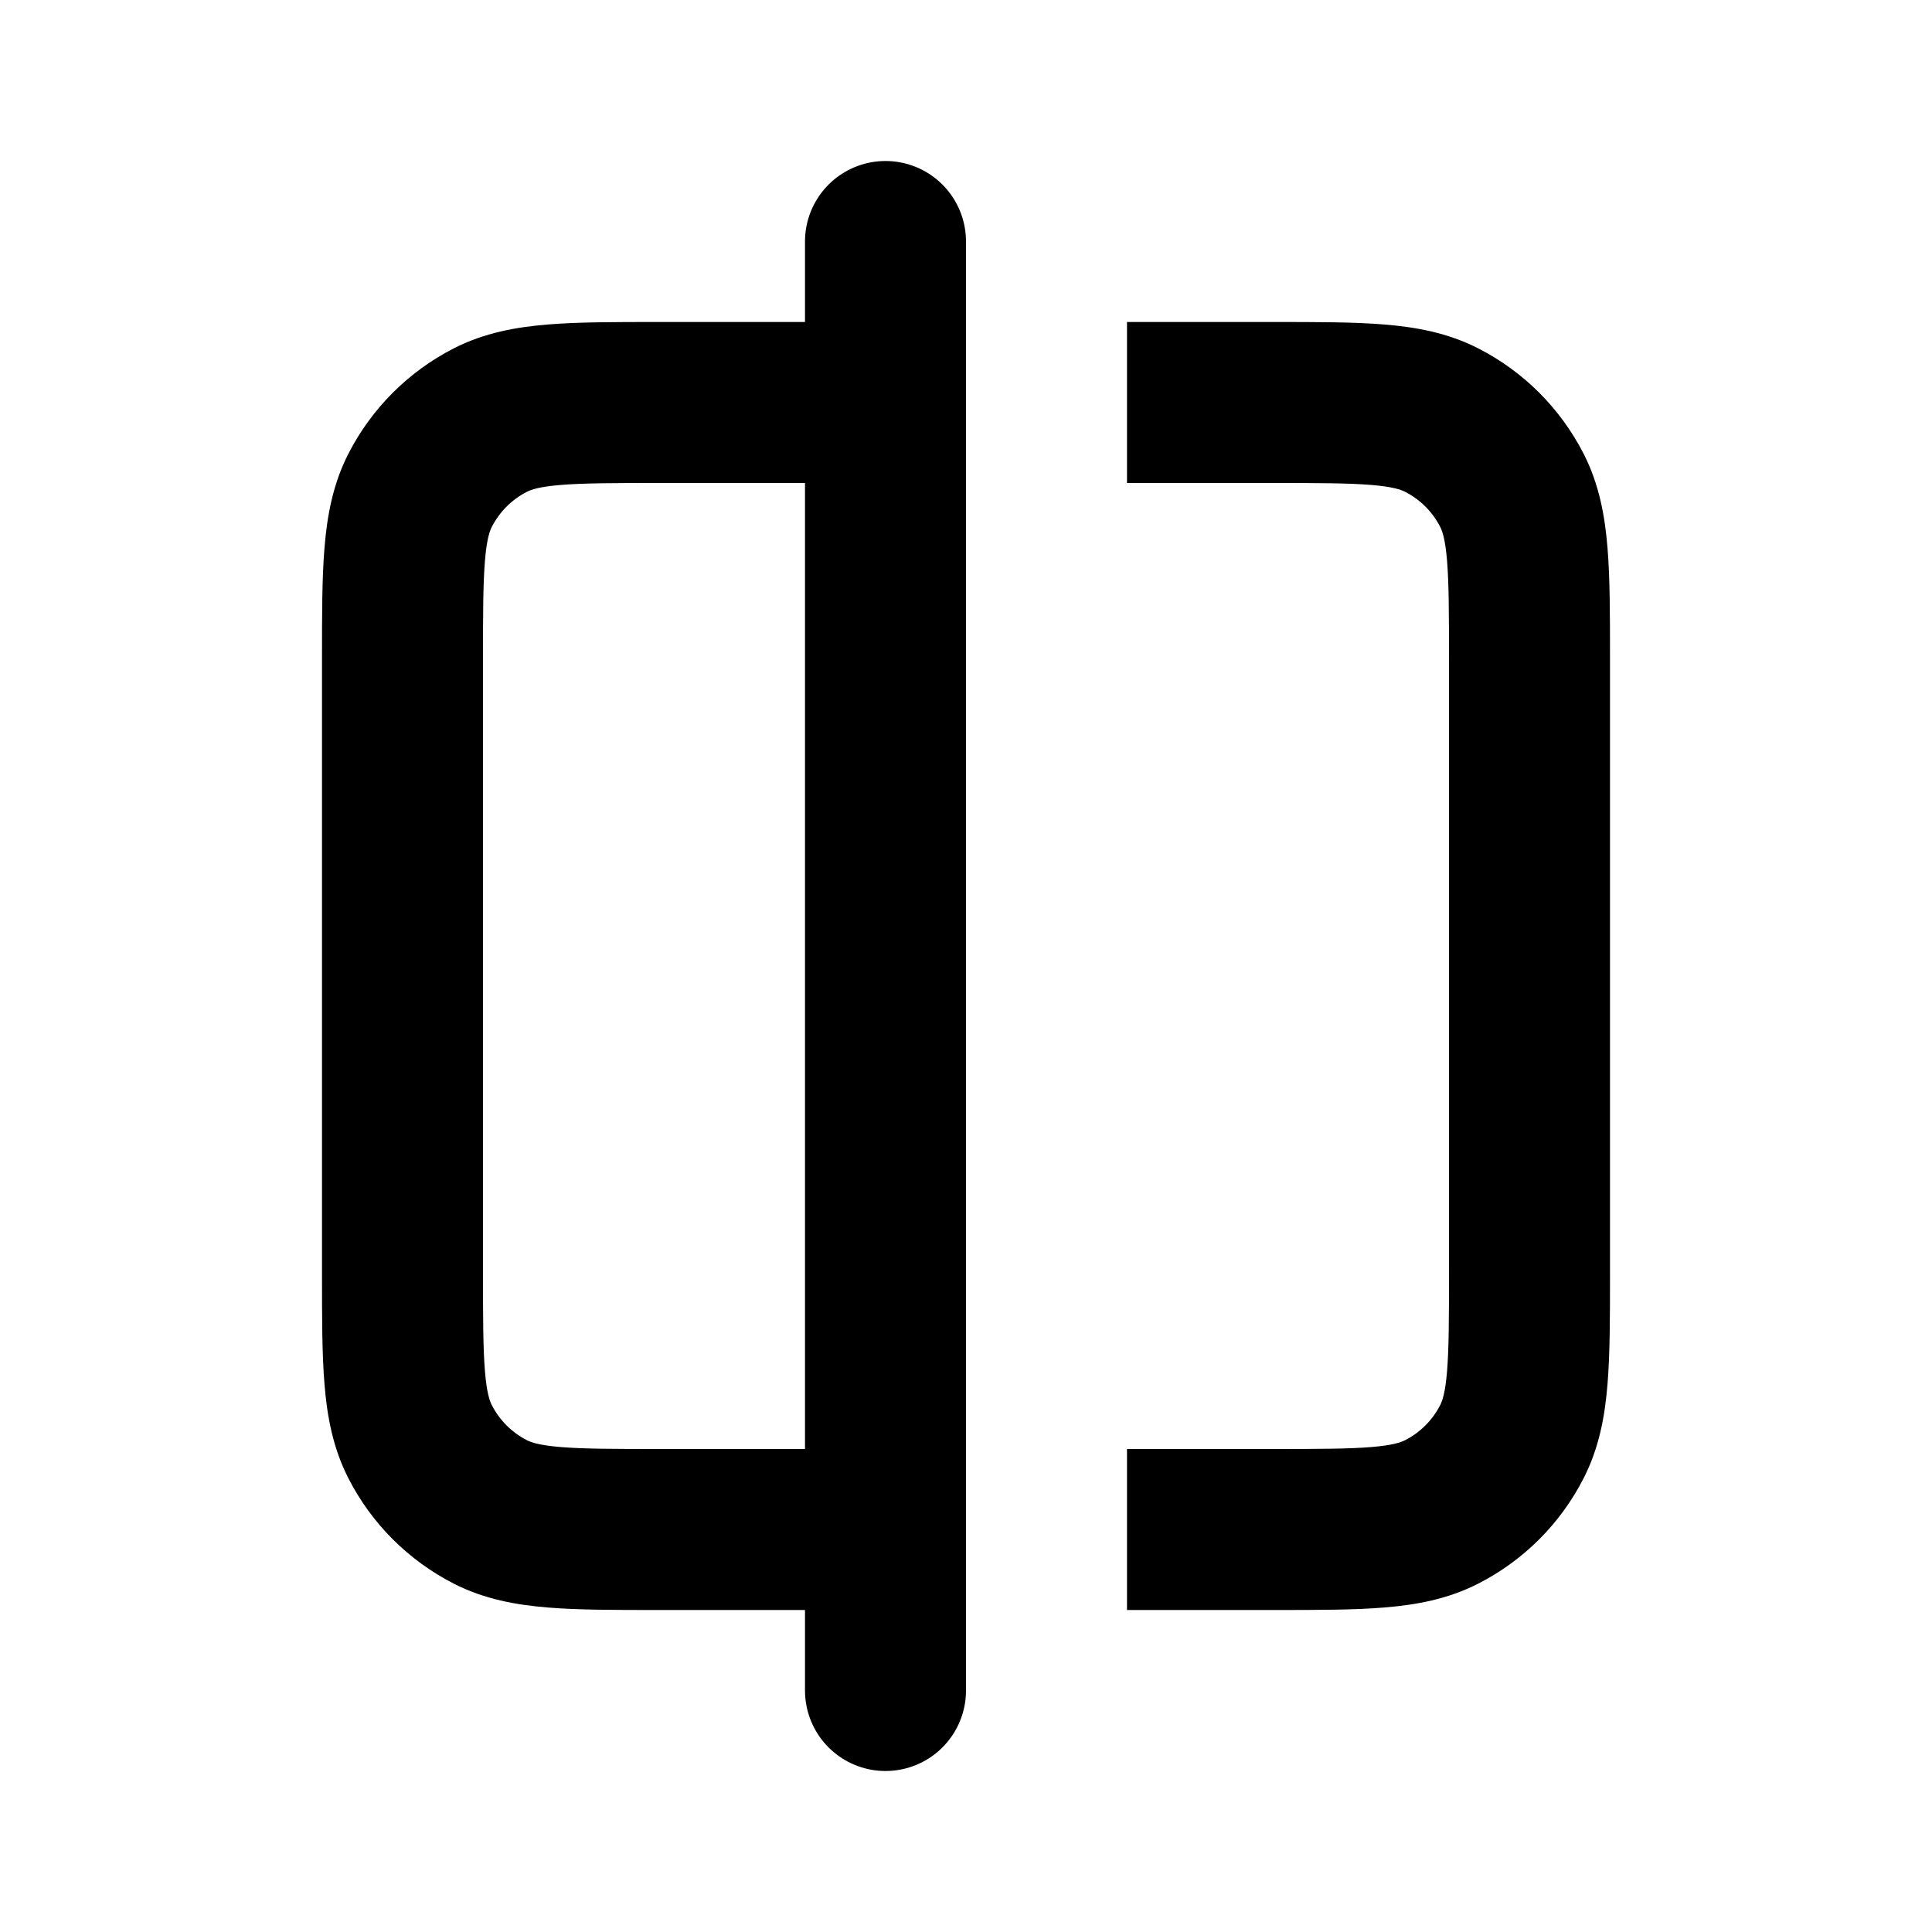
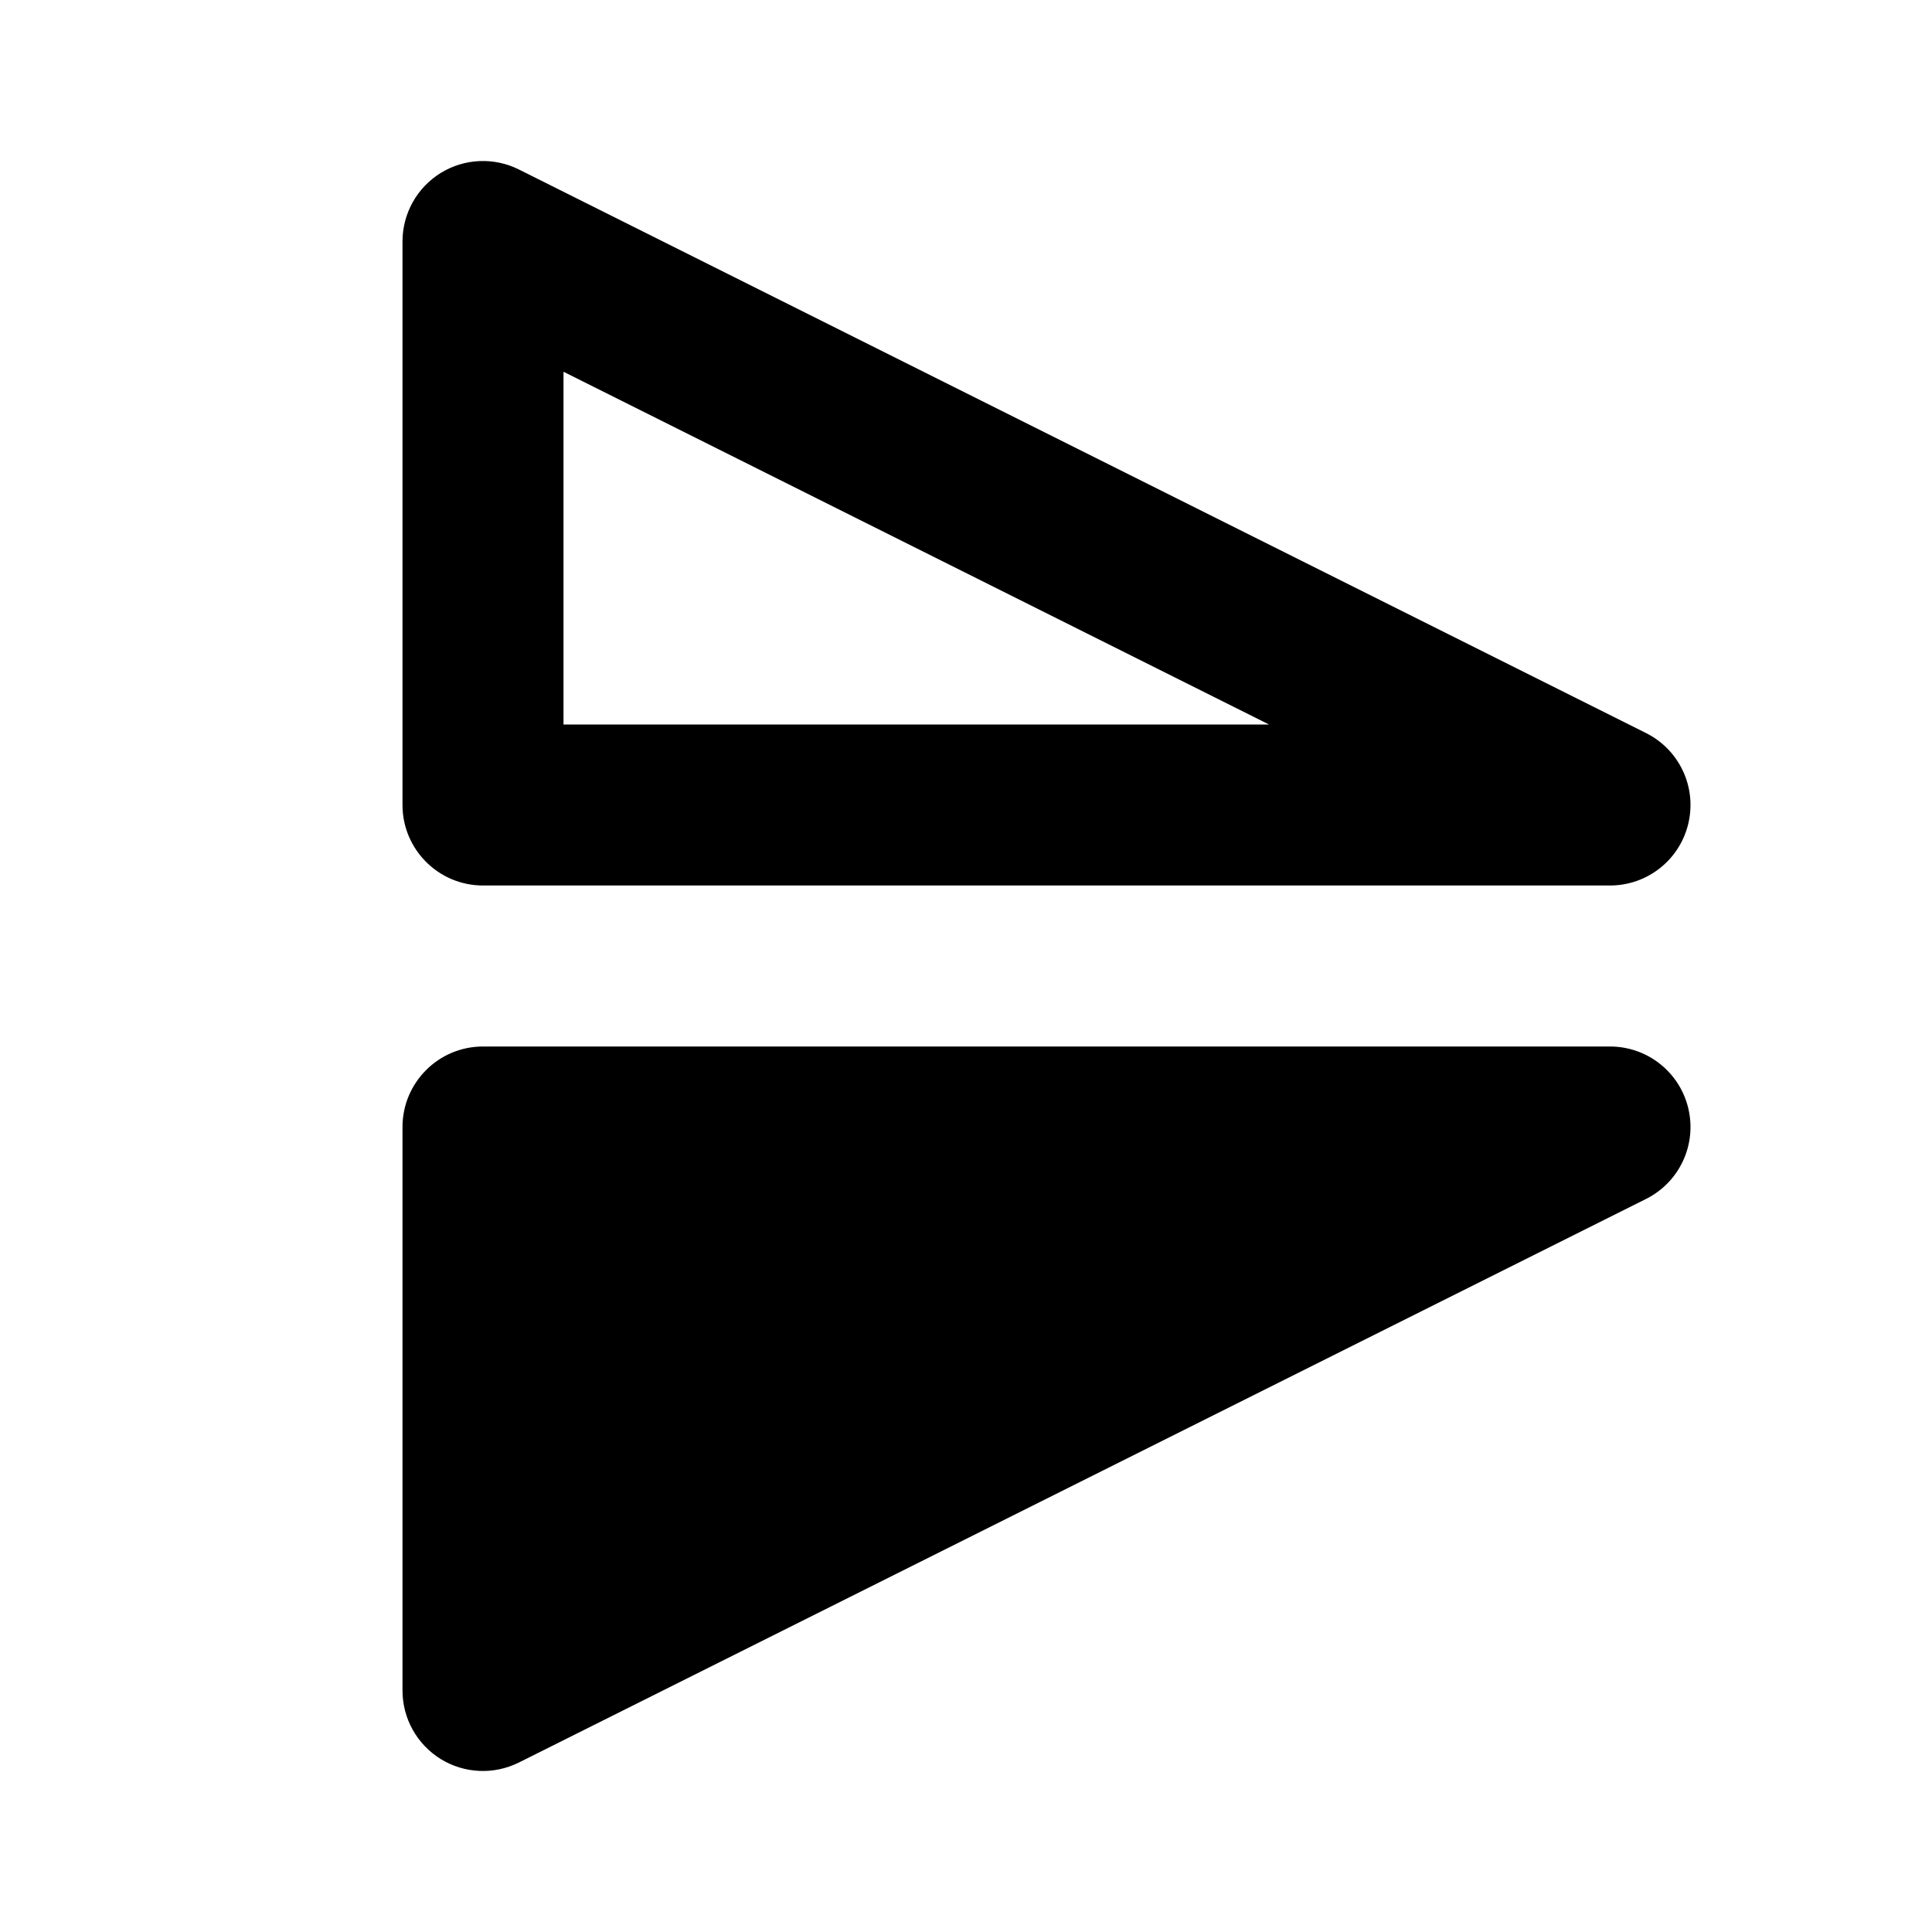
<svg xmlns="http://www.w3.org/2000/svg" width="800px" height="800px" viewBox="0 0 24 24" fill="none">
-   <path d="M11 3L11 21" stroke="#000000" stroke-width="2" stroke-linecap="round" stroke-linejoin="round" />
-   <path fill-rule="evenodd" clip-rule="evenodd" d="M20 8.2L20 8.161C20 7.634 20 7.18 19.969 6.805C19.937 6.41 19.866 6.016 19.673 5.638C19.385 5.074 18.927 4.615 18.362 4.327C17.984 4.134 17.59 4.063 17.195 4.031C16.82 4 16.366 4 15.838 4L15.8 4L14 4L14 6L15.8 6C16.377 6 16.749 6.001 17.032 6.024C17.304 6.046 17.404 6.084 17.454 6.109C17.642 6.205 17.795 6.358 17.891 6.546C17.916 6.595 17.954 6.696 17.976 6.968C17.999 7.251 18 7.623 18 8.2L18 15.8C18 16.377 17.999 16.749 17.976 17.032C17.954 17.304 17.916 17.404 17.891 17.454C17.795 17.642 17.642 17.795 17.454 17.891C17.404 17.916 17.304 17.954 17.032 17.976C16.749 17.999 16.377 18 15.8 18L14 18L14 20L15.8 20L15.838 20C16.366 20 16.82 20 17.195 19.969C17.59 19.937 17.984 19.866 18.362 19.673C18.927 19.385 19.385 18.927 19.673 18.362C19.866 17.984 19.937 17.59 19.969 17.195C20 16.82 20 16.366 20 15.838L20 15.8L20 8.2ZM12 20L12 18L8.2 18C7.623 18 7.251 17.999 6.968 17.976C6.696 17.954 6.595 17.916 6.546 17.891C6.358 17.795 6.205 17.642 6.109 17.454C6.084 17.404 6.046 17.304 6.024 17.032C6.001 16.749 6 16.377 6 15.8L6 8.2C6 7.623 6.001 7.251 6.024 6.968C6.046 6.696 6.084 6.595 6.109 6.546C6.205 6.358 6.358 6.205 6.546 6.109C6.595 6.084 6.696 6.046 6.968 6.024C7.251 6.001 7.623 6 8.2 6L12 6L12 4L8.2 4L8.161 4C7.634 4 7.18 4 6.805 4.031C6.41 4.063 6.016 4.134 5.638 4.327C5.074 4.615 4.615 5.074 4.327 5.638C4.134 6.016 4.063 6.41 4.031 6.805C4 7.18 4 7.634 4 8.161L4 8.2L4 15.8L4 15.838C4 16.366 4 16.82 4.031 17.195C4.063 17.59 4.134 17.984 4.327 18.362C4.615 18.927 5.074 19.385 5.638 19.673C6.016 19.866 6.41 19.937 6.805 19.969C7.18 20 7.634 20 8.161 20L8.2 20L12 20Z" fill="#000000" />
+   <path fill-rule="evenodd" clip-rule="evenodd" d="M6.447 2.106C6.137 1.951 5.769 1.967 5.474 2.149C5.179 2.332 5 2.653 5 3V10C5 10.552 5.448 11 6 11H20C20.464 11 20.867 10.681 20.973 10.23C21.08 9.778 20.862 9.313 20.447 9.106L6.447 2.106ZM7 9V4.618L15.764 9H7ZM5 14C5 13.448 5.448 13 6 13H20C20.464 13 20.867 13.319 20.973 13.77C21.08 14.222 20.862 14.687 20.447 14.894L6.447 21.894C6.137 22.049 5.769 22.033 5.474 21.851C5.179 21.668 5 21.347 5 21V14Z" fill="#000000" />
</svg>
